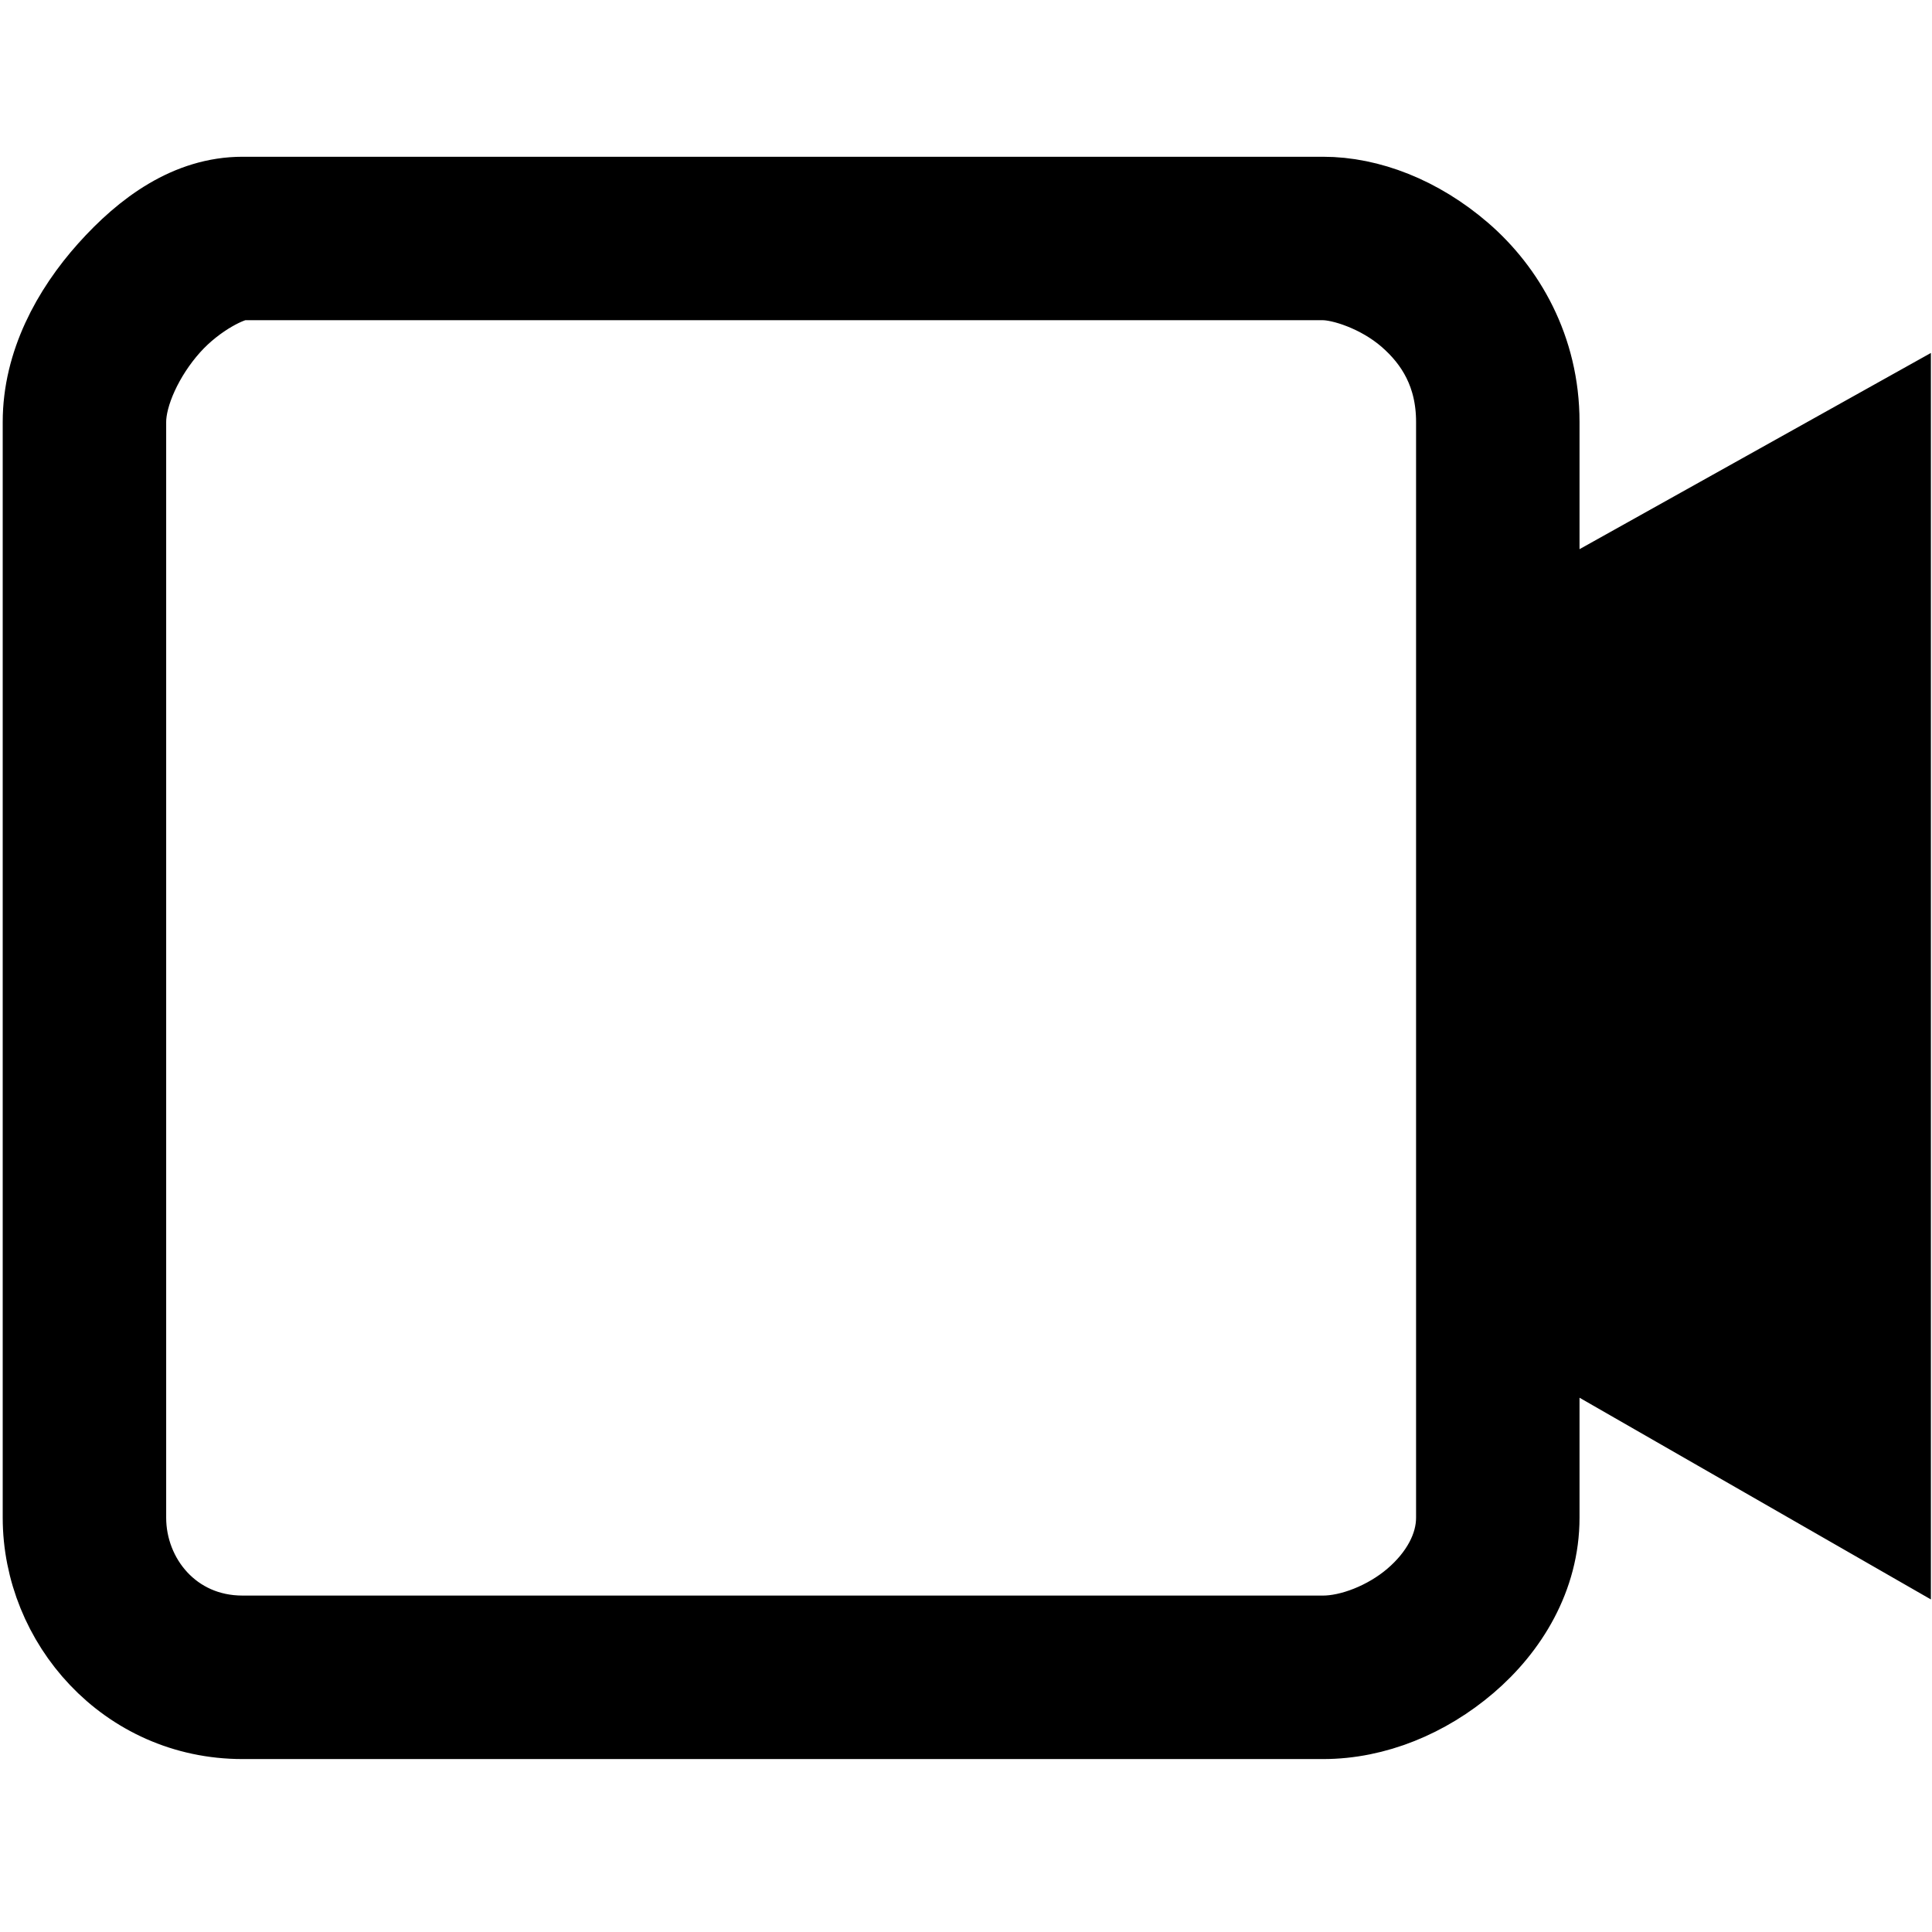
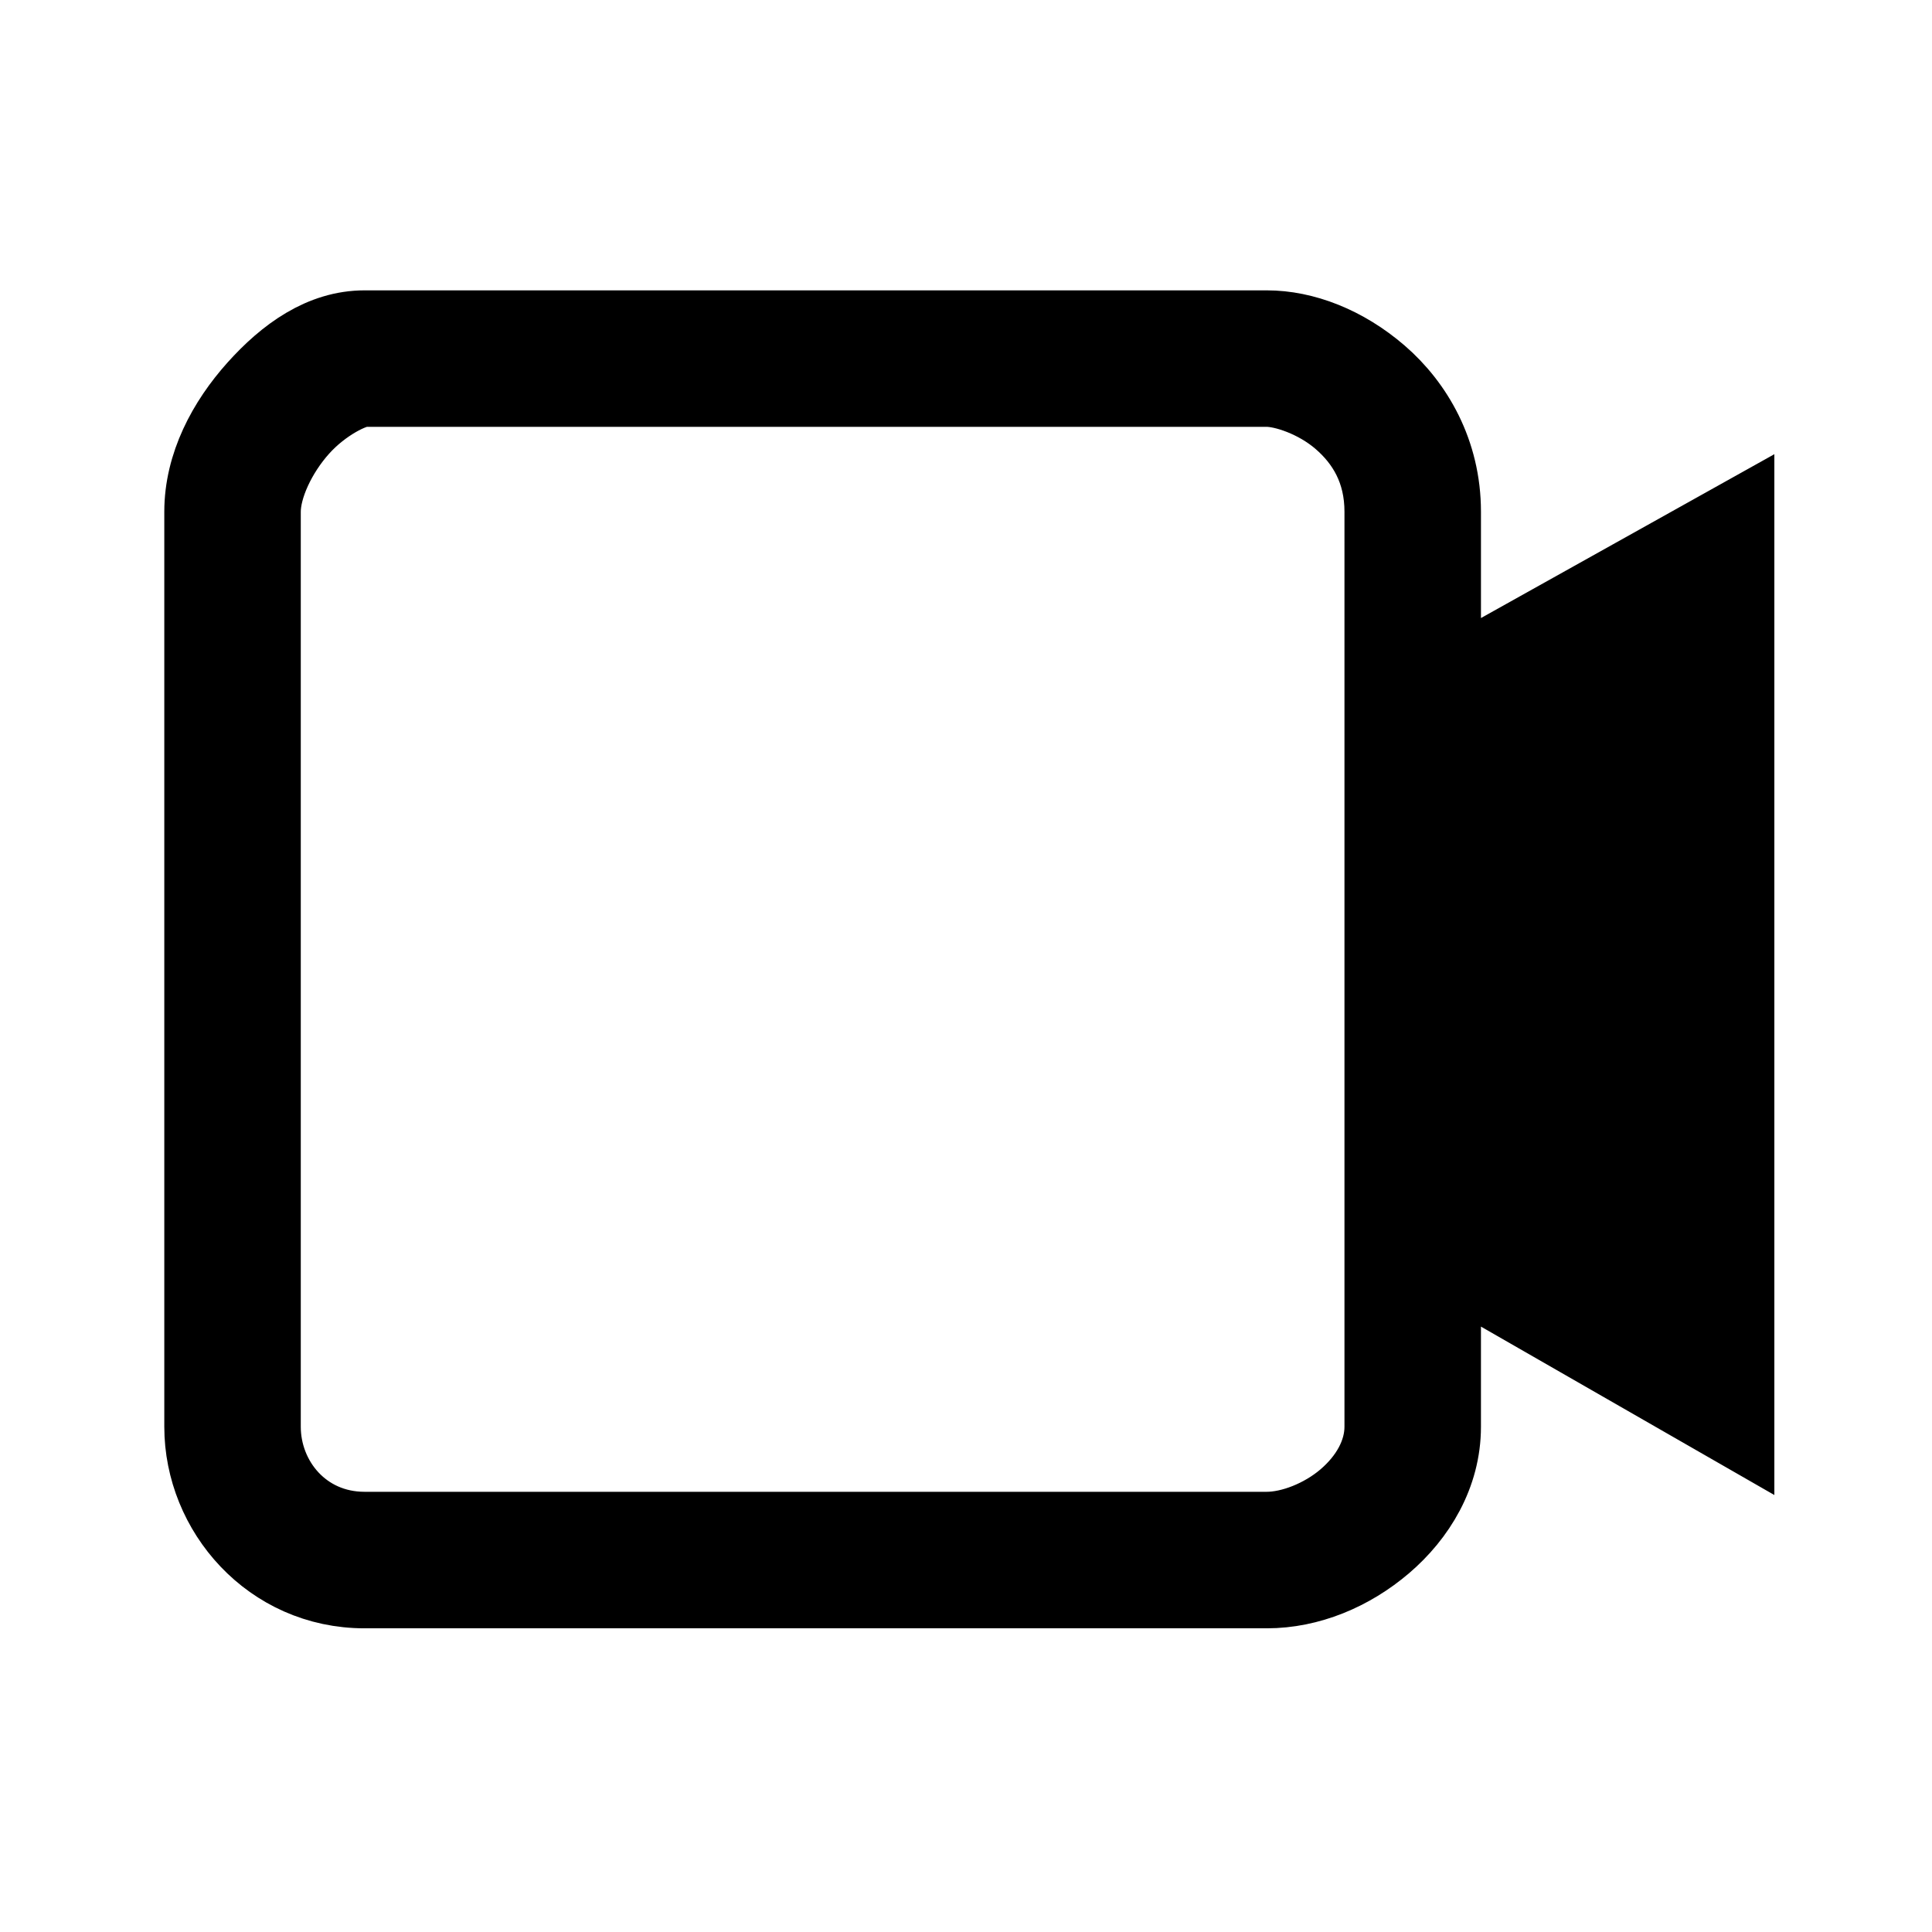
<svg xmlns="http://www.w3.org/2000/svg" width="800" height="800" fill="#000000" version="1.1" id="Layer_1" viewBox="0 0 156.25 156.25" enable-background="new 0 0 100 100" xml:space="preserve">
  <defs id="defs1" />
-   <path id="path1" style="baseline-shift:baseline;display:inline;overflow:visible;opacity:1;stroke:#000000;stroke-width:6.641;stroke-dasharray:none;stroke-opacity:1;enable-background:accumulate;stop-color:#000000;stop-opacity:1" d="m 19.617,15.998 c -4.267,0 -7.86,2.604 -10.812,5.9 -2.951,3.296 -5.265,7.553 -5.265,12.223 v 88.623 c 0,8.415 6.73,16.199 16.077,16.199 h 87.389 c 4.196,0 8.331,-1.734 11.619,-4.542 3.288,-2.807 5.798,-6.888 5.798,-11.657 v -15.438 l 28.417,16.313 V 34.203 l -28.417,15.869 V 34.121 c 0,-5.892 -2.767,-10.584 -6.235,-13.579 -3.468,-2.995 -7.506,-4.544 -11.182,-4.544 z m 0,6.579 h 87.389 c 1.569,0 4.597,0.971 6.882,2.944 2.284,1.973 3.957,4.697 3.957,8.6 l -3.8e-4,88.623 c 0,2.433 -1.328,4.807 -3.491,6.653 -2.163,1.847 -5.091,2.965 -7.348,2.965 H 19.617 c -5.733,0 -9.498,-4.64 -9.498,-9.619 V 34.121 c 0,-2.298 1.457,-5.457 3.587,-7.835 2.13,-2.378 4.931,-3.709 5.911,-3.709 z" />
+   <path id="path1" style="baseline-shift:baseline;display:inline;overflow:visible;opacity:1;stroke:#000000;stroke-width:5.545;stroke-dasharray:none;stroke-opacity:1;enable-background:accumulate;stop-color:#000000;stop-opacity:1" d="m 29.484,26.255 c -3.563,0 -6.564,2.174 -9.028,4.926 -2.465,2.752 -4.396,6.307 -4.396,10.207 v 74.002 c 0,7.027 5.619,13.527 13.424,13.527 h 72.971 c 3.504,0 6.957,-1.448 9.702,-3.792 2.745,-2.344 4.842,-5.751 4.842,-9.734 v -12.891 l 23.729,13.621 V 41.457 L 117,54.708 V 41.388 c 0,-4.92 -2.311,-8.838 -5.207,-11.339 -2.896,-2.501 -6.268,-3.794 -9.337,-3.794 z m 0,5.493 h 72.971 c 1.311,0 3.839,0.811 5.747,2.458 1.908,1.647 3.304,3.922 3.304,7.181 l -3.1e-4,74.002 c 0,2.032 -1.109,4.014 -2.915,5.556 -1.806,1.542 -4.251,2.476 -6.136,2.476 H 29.484 c -4.787,0 -7.931,-3.874 -7.931,-8.032 V 41.388 c 0,-1.919 1.217,-4.556 2.995,-6.542 1.778,-1.986 4.118,-3.097 4.936,-3.097 z" />
</svg>
